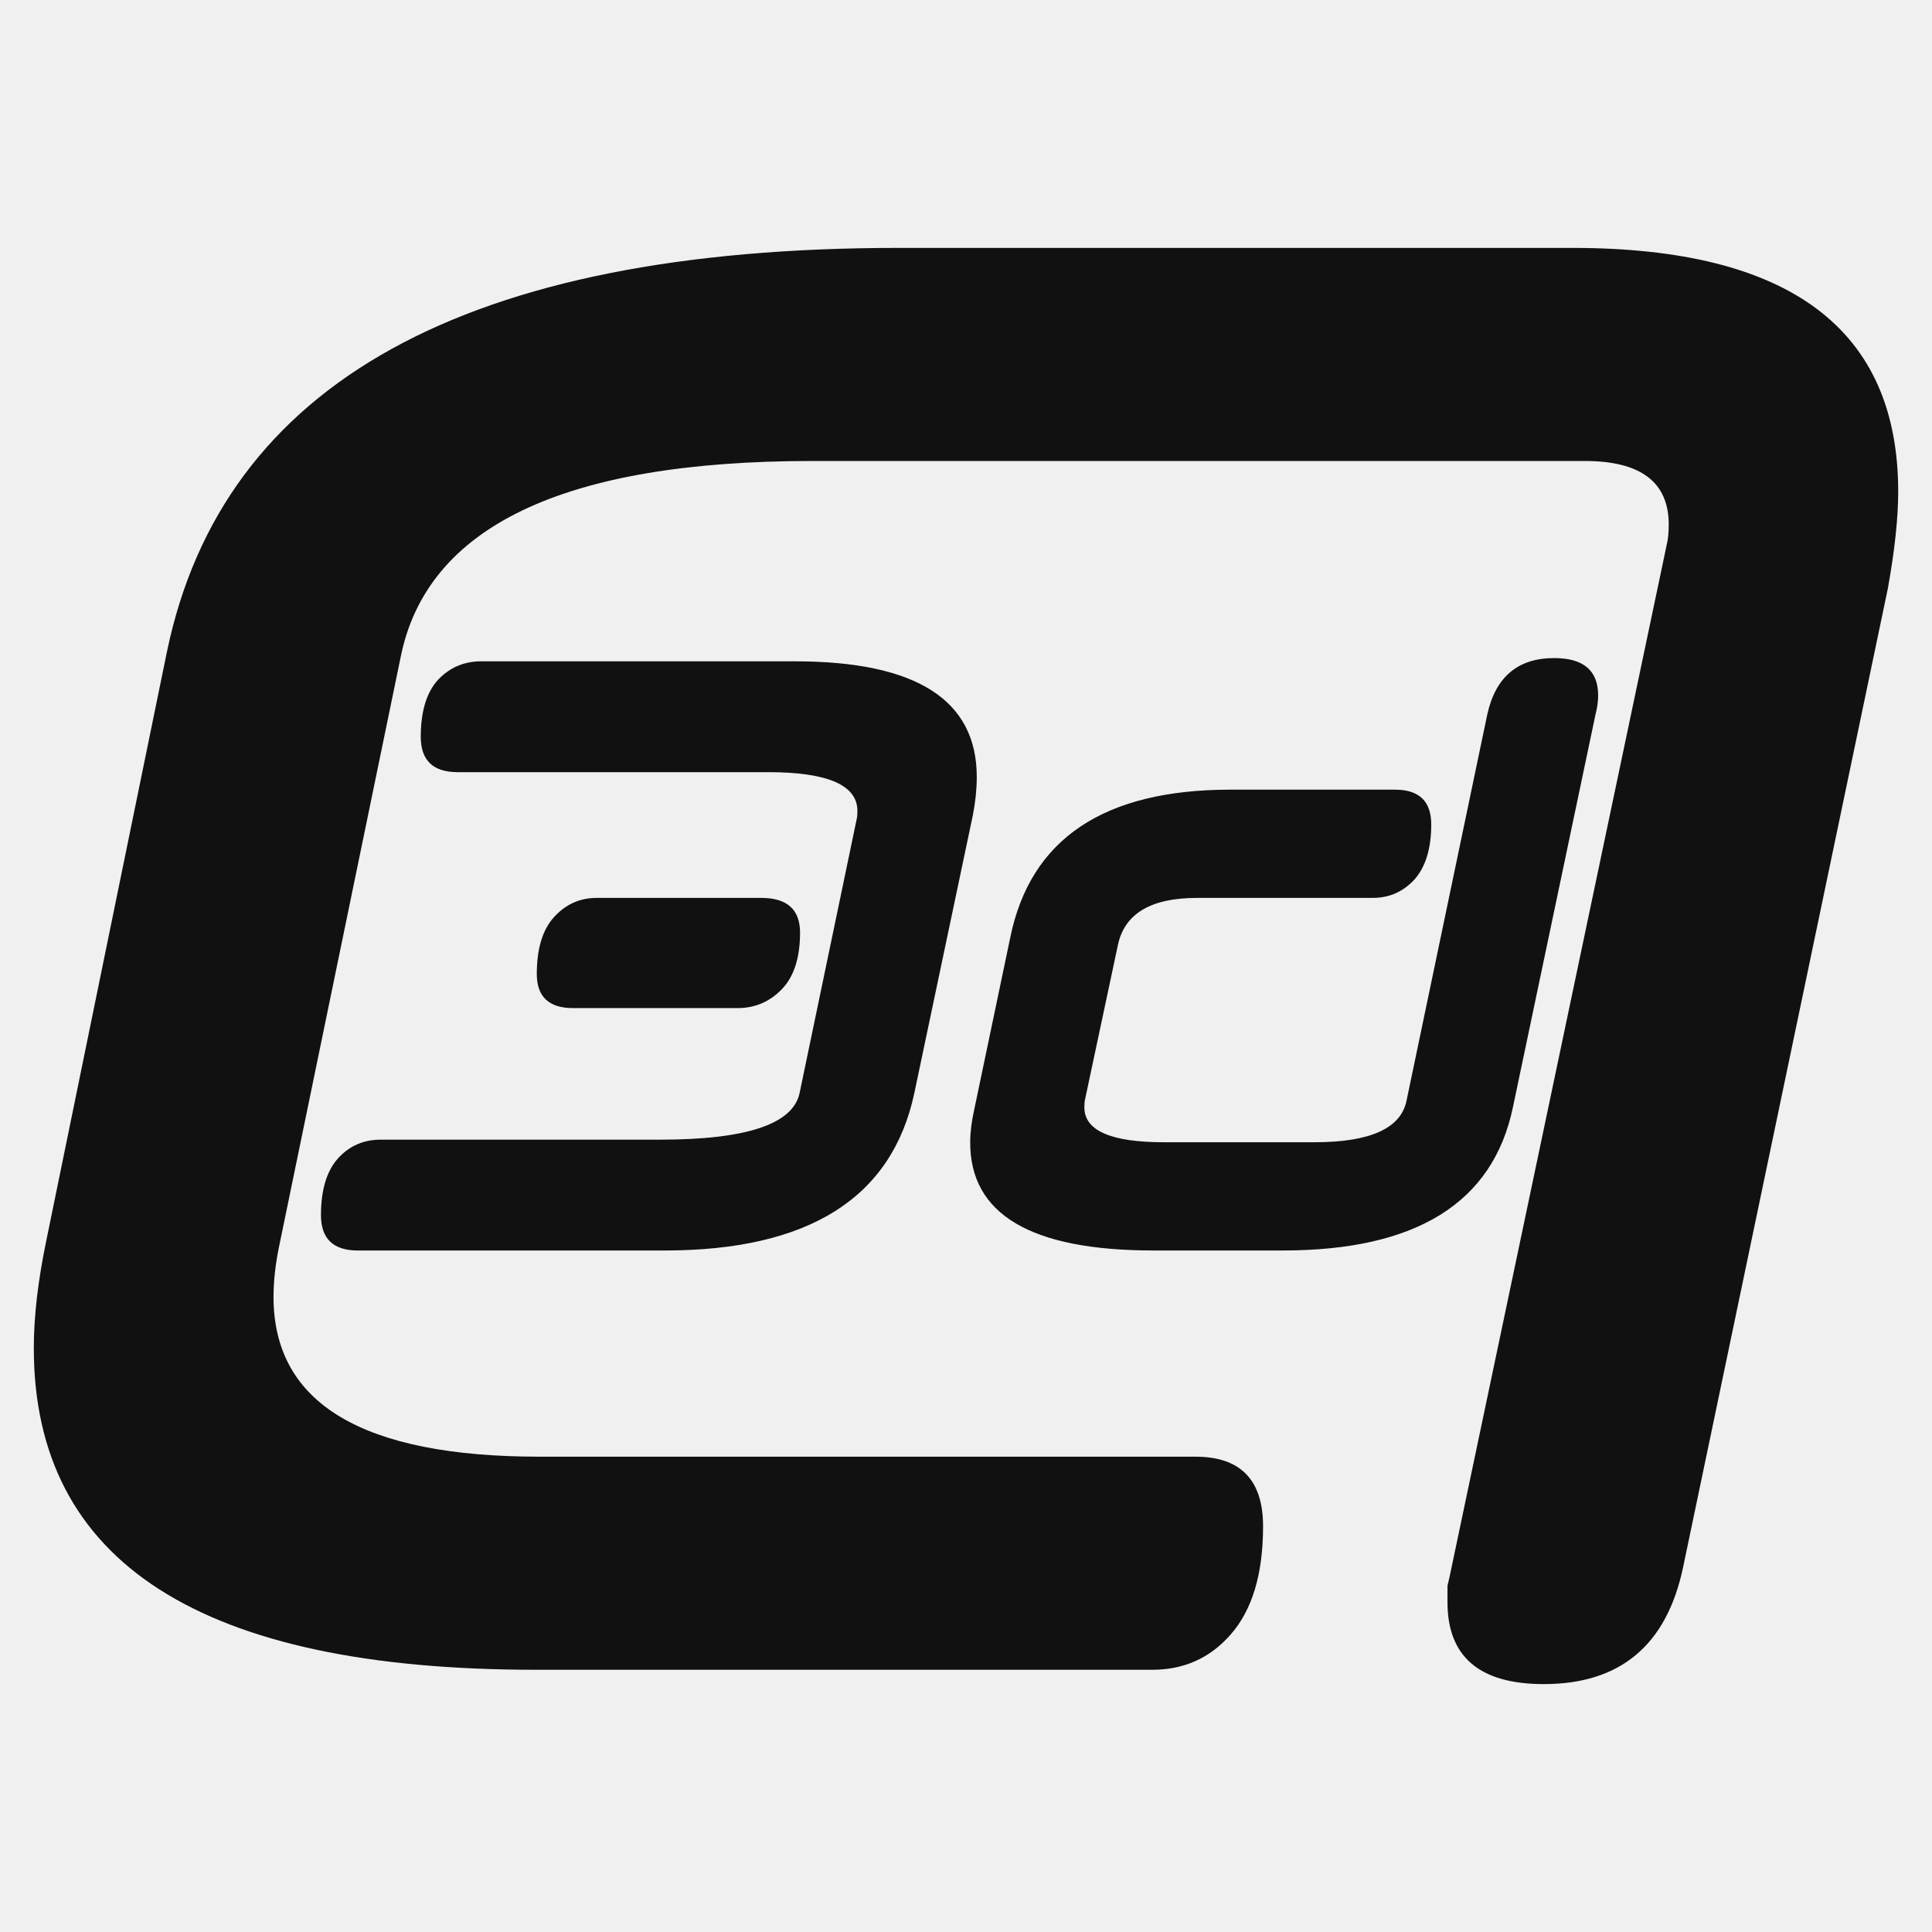
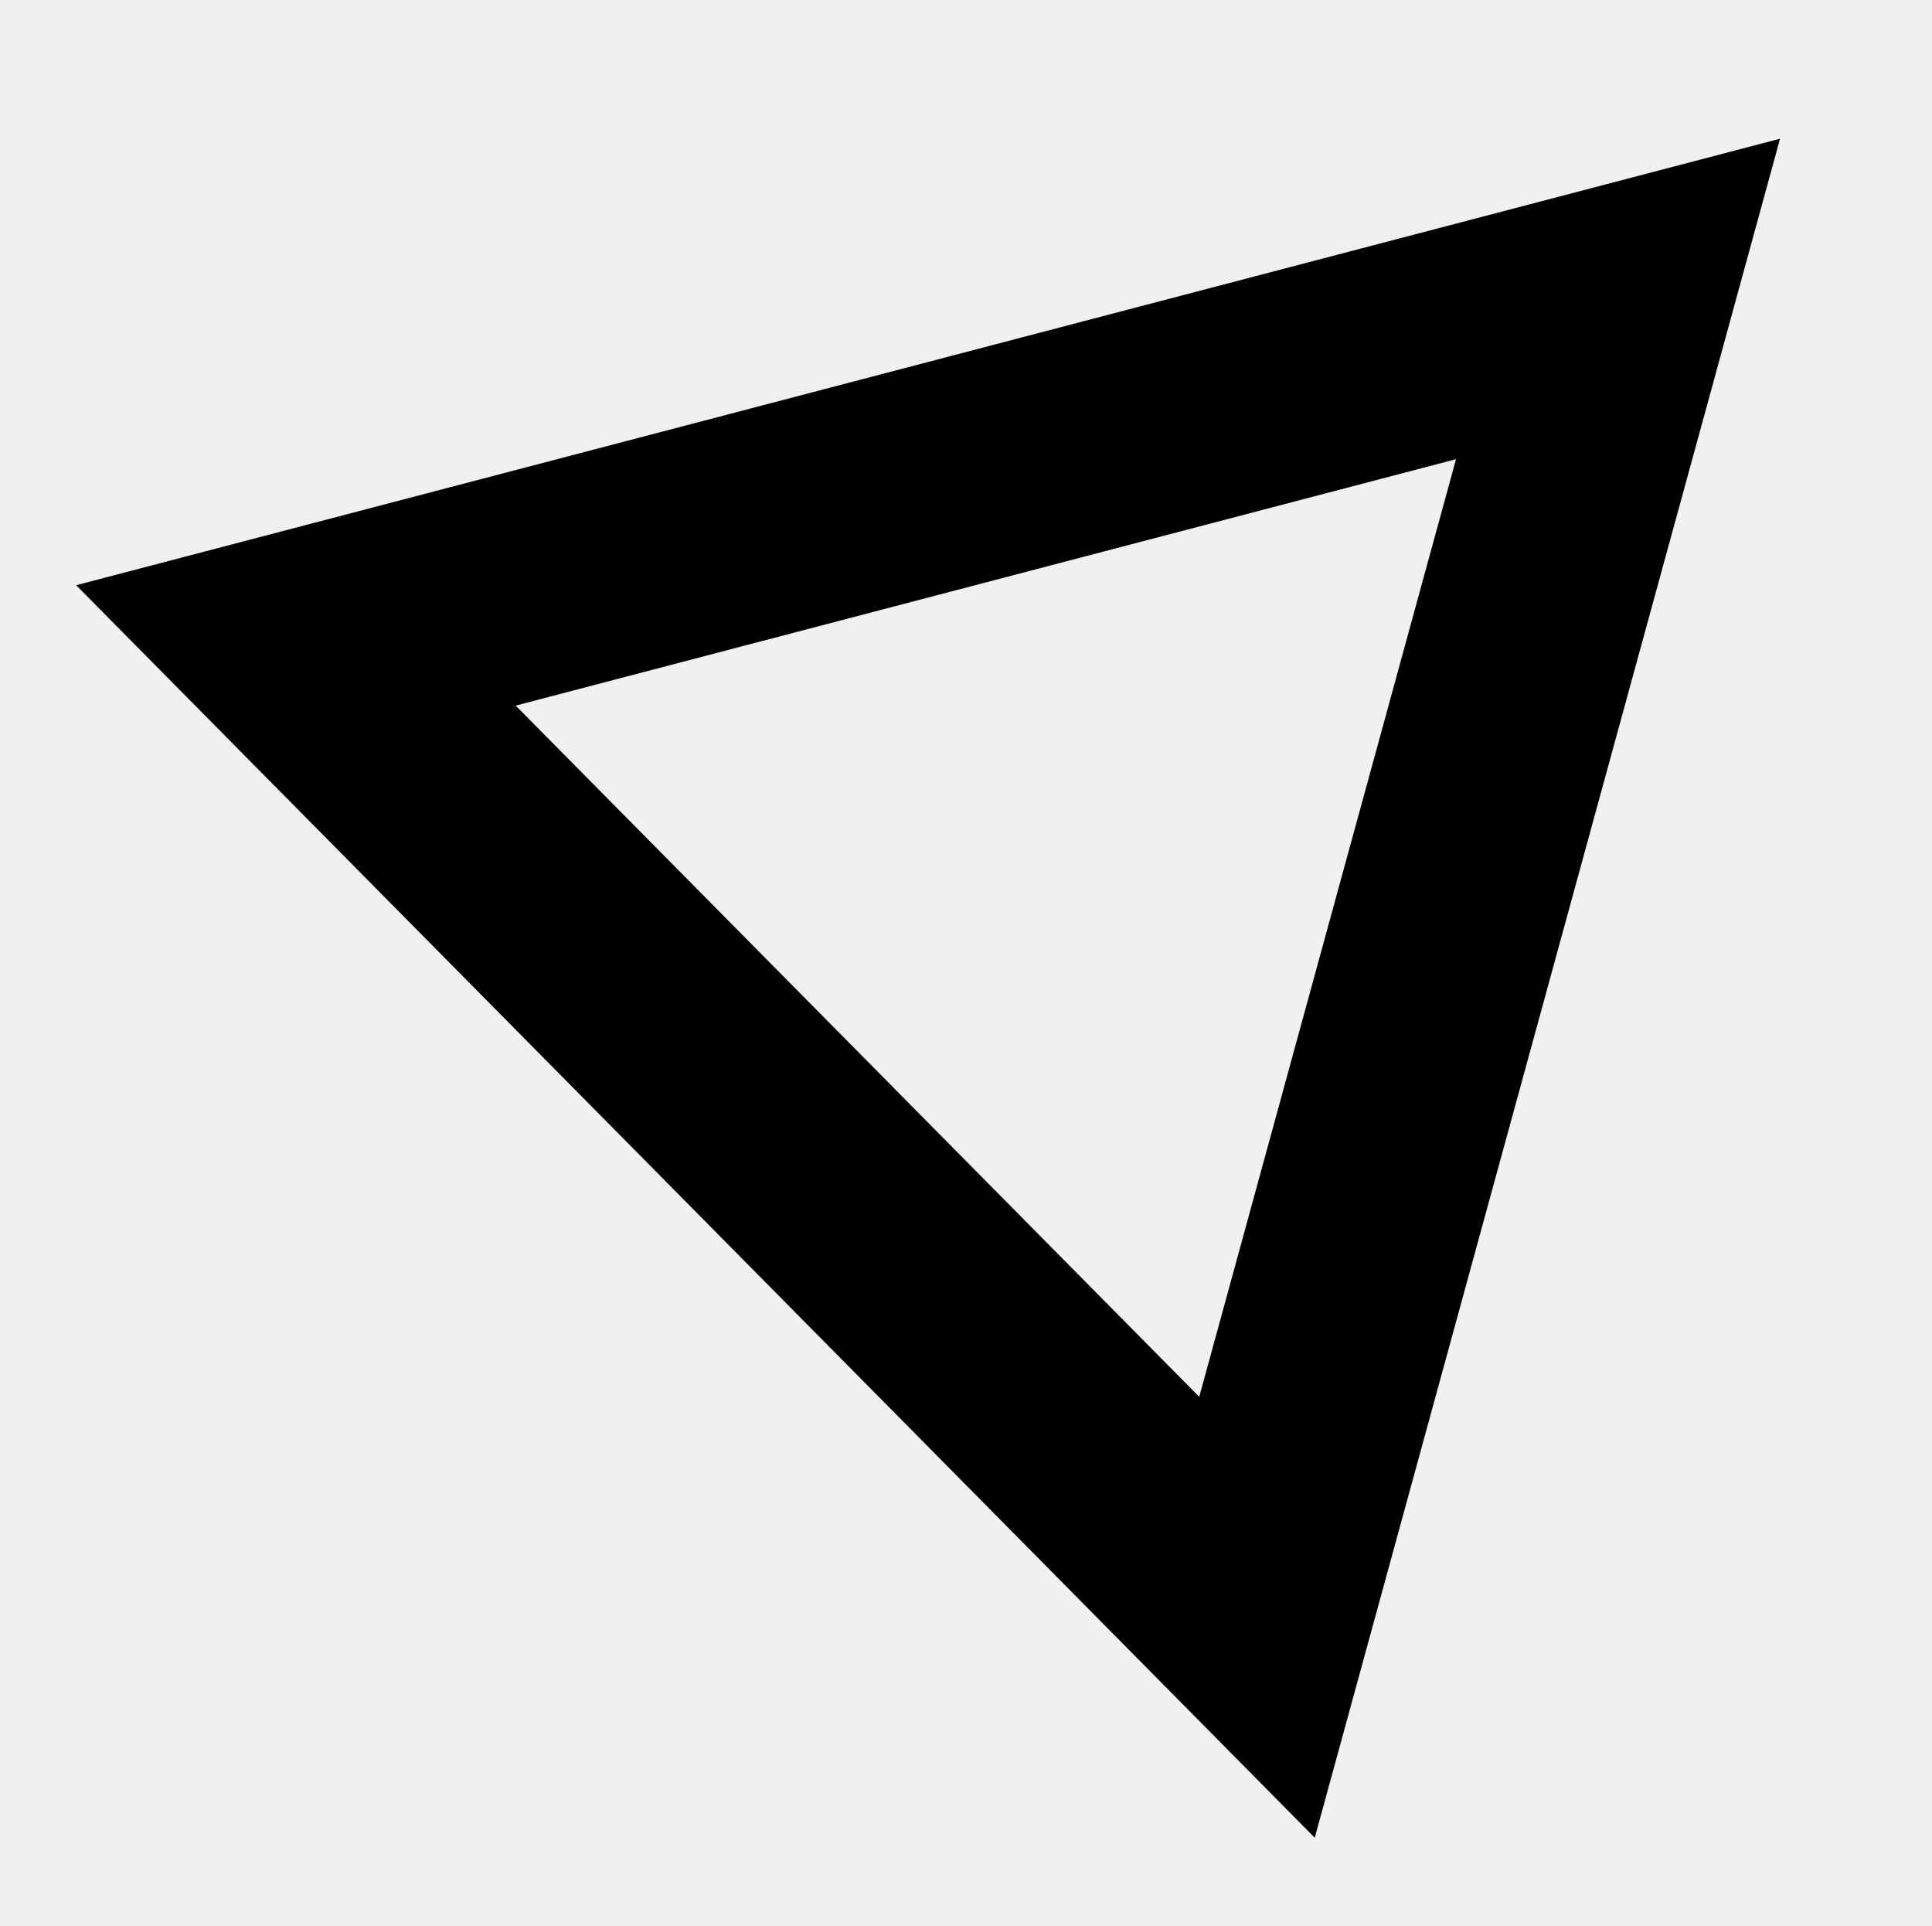
- <svg xmlns="http://www.w3.org/2000/svg" width="162.729" height="162.729" viewBox="-2.848 -20.881 162.729 162.729" version="1.1" id="svg1">
-   <defs id="defs1" />
-   <style id="adaptive-favicon-style">
-     #layer1 path {
-       fill: #111111;
+ <svg xmlns="http://www.w3.org/2000/svg" viewBox="0 0 1529 1524" fill="none">
+   <style>
+     :root {
+       color: #000;
    }

    @media (prefers-color-scheme: dark) {
-       #layer1 path {
-         fill: #ffffff;
+       :root {
+         color: #fff;
      }
    }
  </style>
-   <g id="layer1" transform="translate(-26.72392,-13.40143)">
-     <path style="font-style:italic;font-size:353.411px;line-height:1.25;font-family:'Neuropol Nova';-inkscape-font-specification:'Neuropol Nova Italic';stroke-width:0.53" d="M 37.941,47.397 Q 45.016,13.401 99.546,13.401 h 56.774 q 27.438,0 27.438,20.535 0,3.279 -0.863,8.111 l -17.256,82.486 q -2.071,9.836 -11.734,9.836 -8.111,0 -8.111,-6.903 0,-0.69 0,-1.381 0.173,-0.69 0.345,-1.553 L 164.257,38.423 q 0.173,-0.69 0.173,-1.726 0,-5.349 -7.075,-5.349 H 92.298 q -31.407,0 -34.685,16.566 L 47.432,97.268 q -0.518,2.416 -0.518,4.487 0,13.46 22.433,13.46 h 55.22 q 5.695,0 5.695,5.867 0,6.04 -2.761,9.146 -2.588,2.934 -6.557,2.934 H 69.002 q -42.278,0 -42.278,-27.093 0,-3.969 1.035,-8.973 z" id="text1" aria-label="a" />
-     <path style="font-style:italic;font-weight:bold;font-size:111.806px;line-height:1.25;font-family:'Neuropol Nova';-inkscape-font-specification:'Neuropol Nova Bold Italic';letter-spacing:-7.404px;stroke-width:0.582" d="m 72.345,77.43 q -3.057,0 -3.057,-2.893 0,-3.166 1.419,-4.75 1.474,-1.638 3.603,-1.638 h 13.867 q 3.276,0 3.276,2.948 0,3.166 -1.529,4.75 -1.529,1.583 -3.712,1.583 z m 23.857,-15.941 q 0.055,-0.218 0.055,-0.655 0,-3.276 -7.534,-3.276 H 62.573 q -3.112,0 -3.112,-3.003 0,-3.166 1.419,-4.75 1.474,-1.583 3.658,-1.583 h 26.423 q 15.341,0 15.341,9.772 0,1.529 -0.328,3.221 L 101.115,84.581 Q 98.331,97.848 80.097,97.848 H 54.275 q -3.112,0 -3.112,-3.003 0,-3.166 1.419,-4.75 1.419,-1.583 3.603,-1.583 h 23.529 q 10.919,0 11.737,-3.931 z m 12.959,9.99 q 2.511,-12.447 18.507,-12.447 h 13.867 q 3.057,0 3.057,2.948 0,3.057 -1.419,4.64 -1.419,1.529 -3.494,1.529 h -14.795 q -5.841,0 -6.66,3.985 l -2.73,12.993 q -0.055,0.218 -0.055,0.655 0,2.948 6.715,2.948 h 12.666 q 7.042,0 7.752,-3.494 l 6.715,-32.537 q 1.037,-4.75 5.623,-4.75 3.712,0 3.712,3.166 0,0.328 -0.055,0.764 -0.055,0.382 -0.164,0.819 l -6.879,33.138 q -2.511,12.01 -19.326,12.01 H 121.281 q -15.45,0 -15.45,-9.117 0,-1.256 0.328,-2.73 z" id="text2-5" transform="skewX(-0.1528585)" aria-label="3d" />
-   </g>
+   <polygon transform="translate(-68.238 -26.870)" points="1348.754,263.440 1063.028,1306.662 302.433,537.605" fill="none" stroke="currentColor" stroke-width="180.330" stroke-linejoin="miter" stroke-miterlimit="10" />
</svg>
